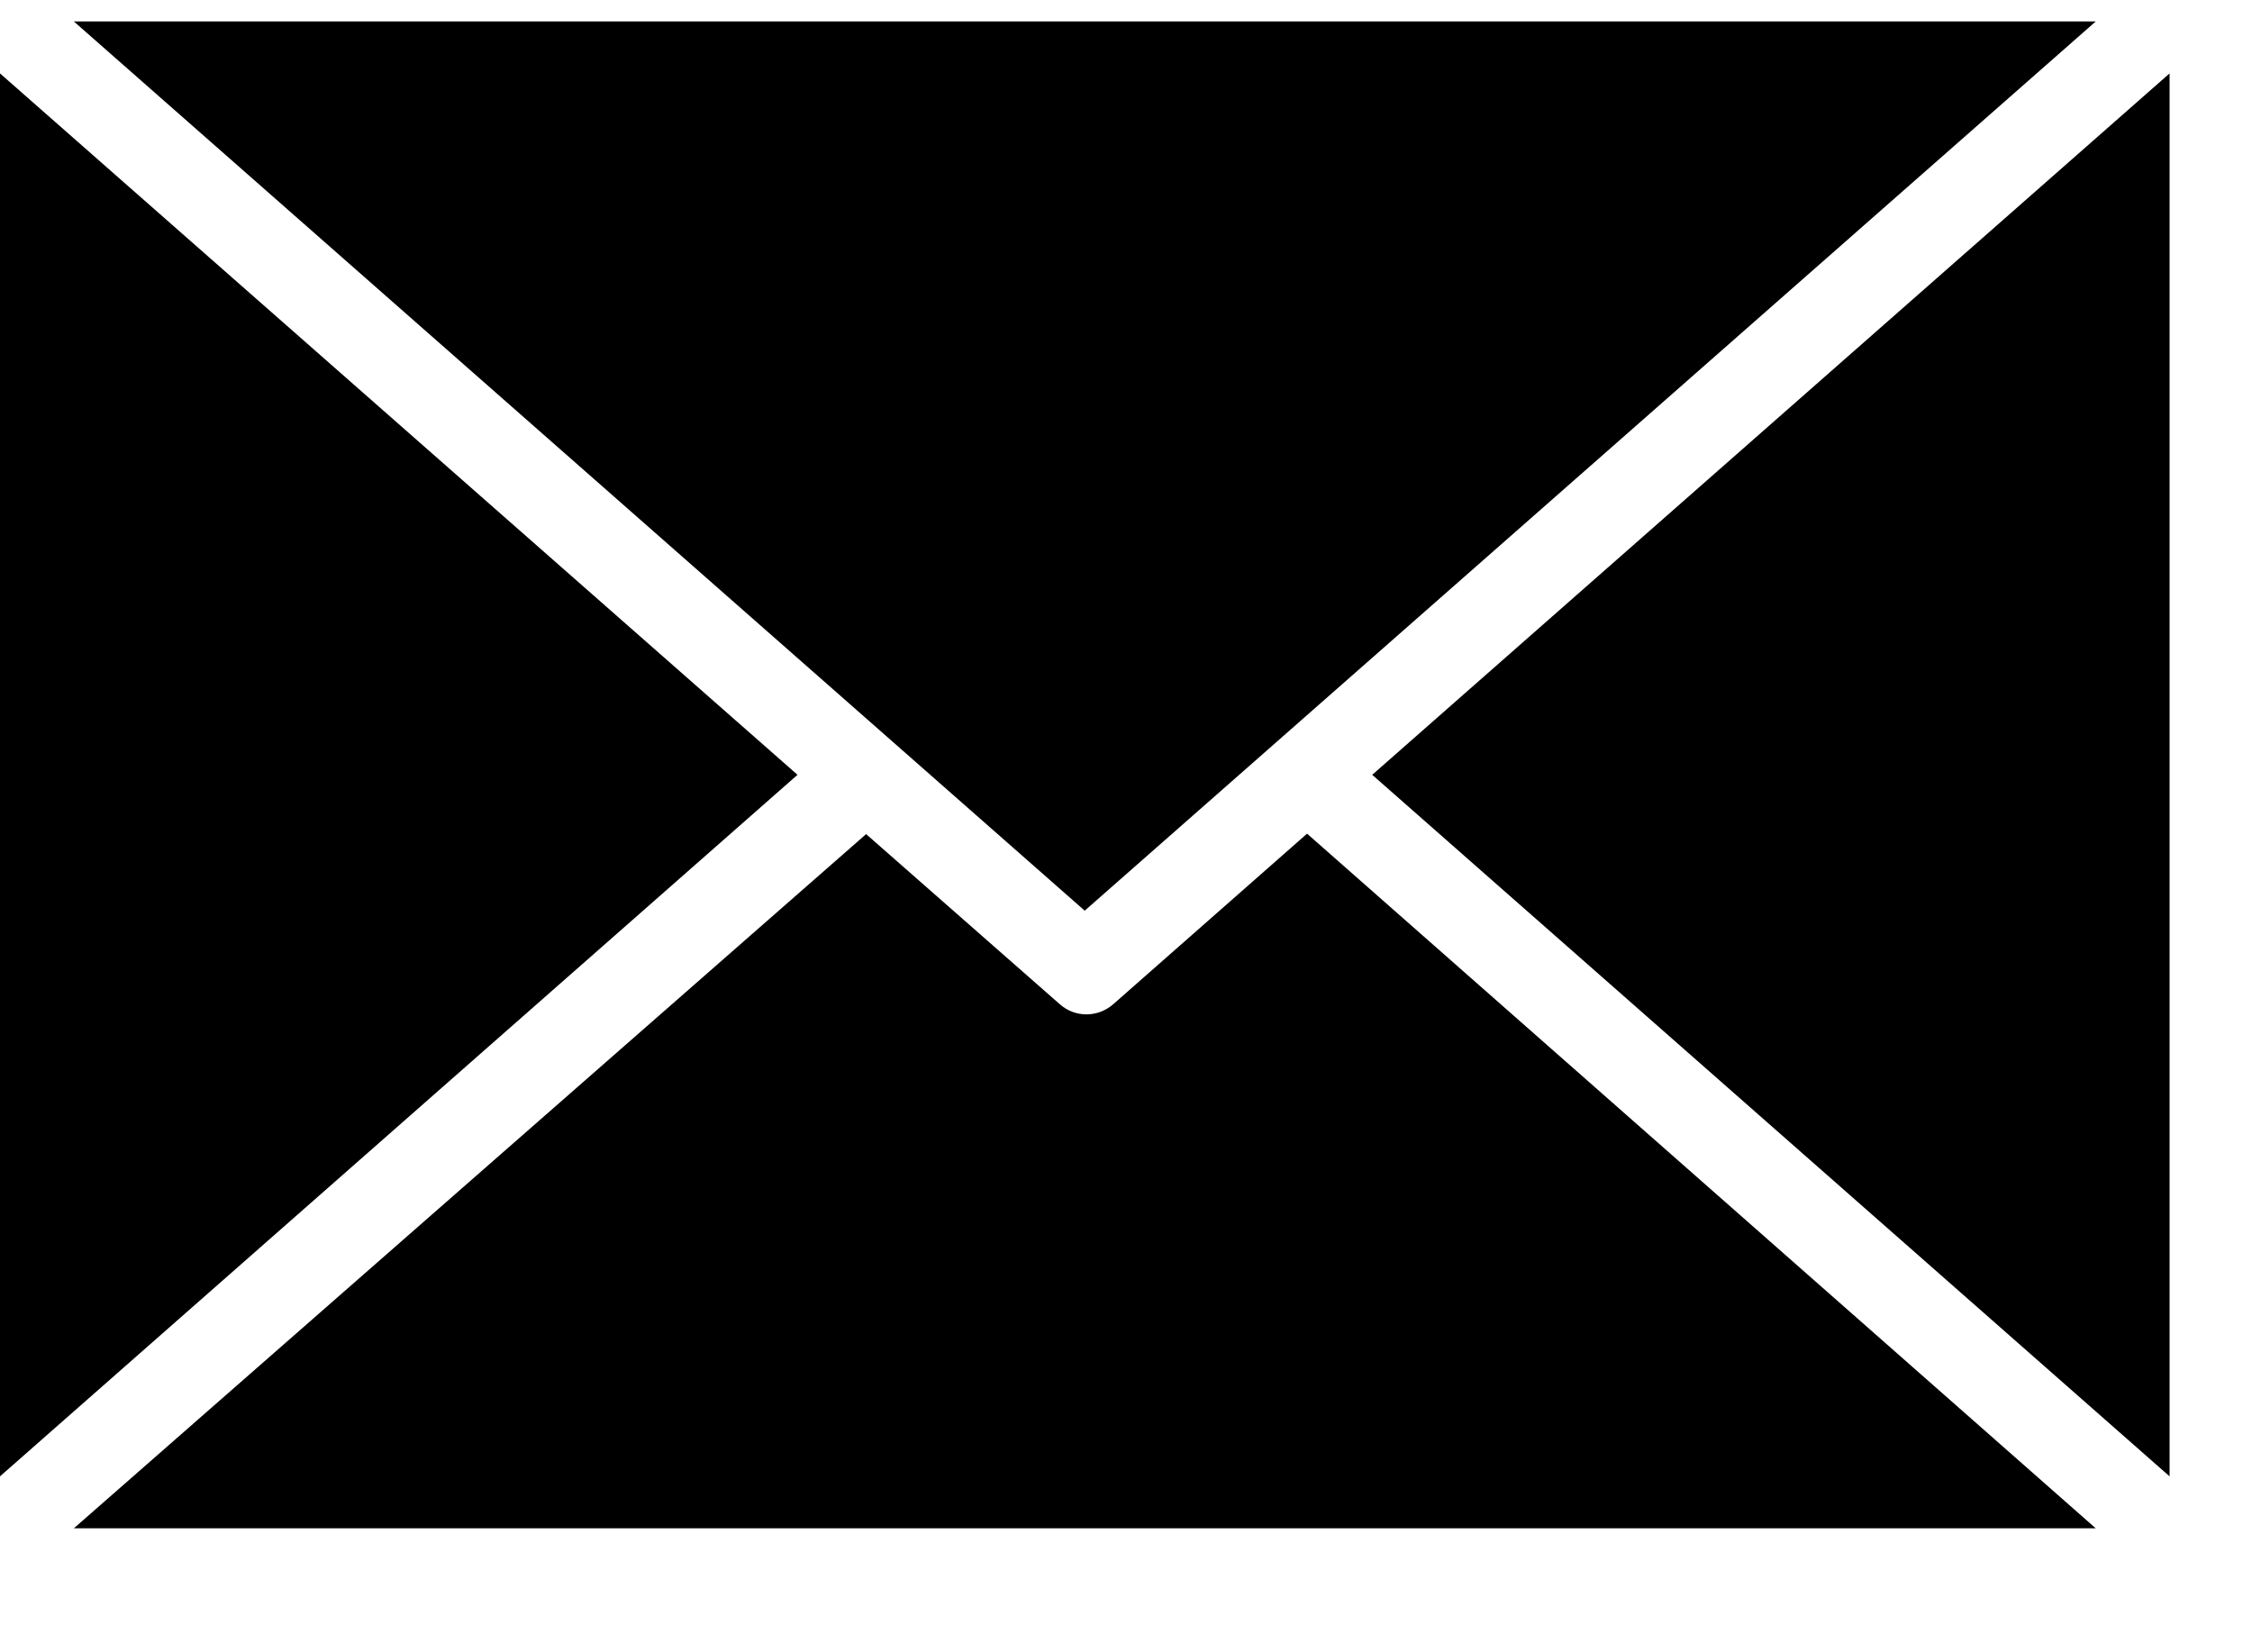
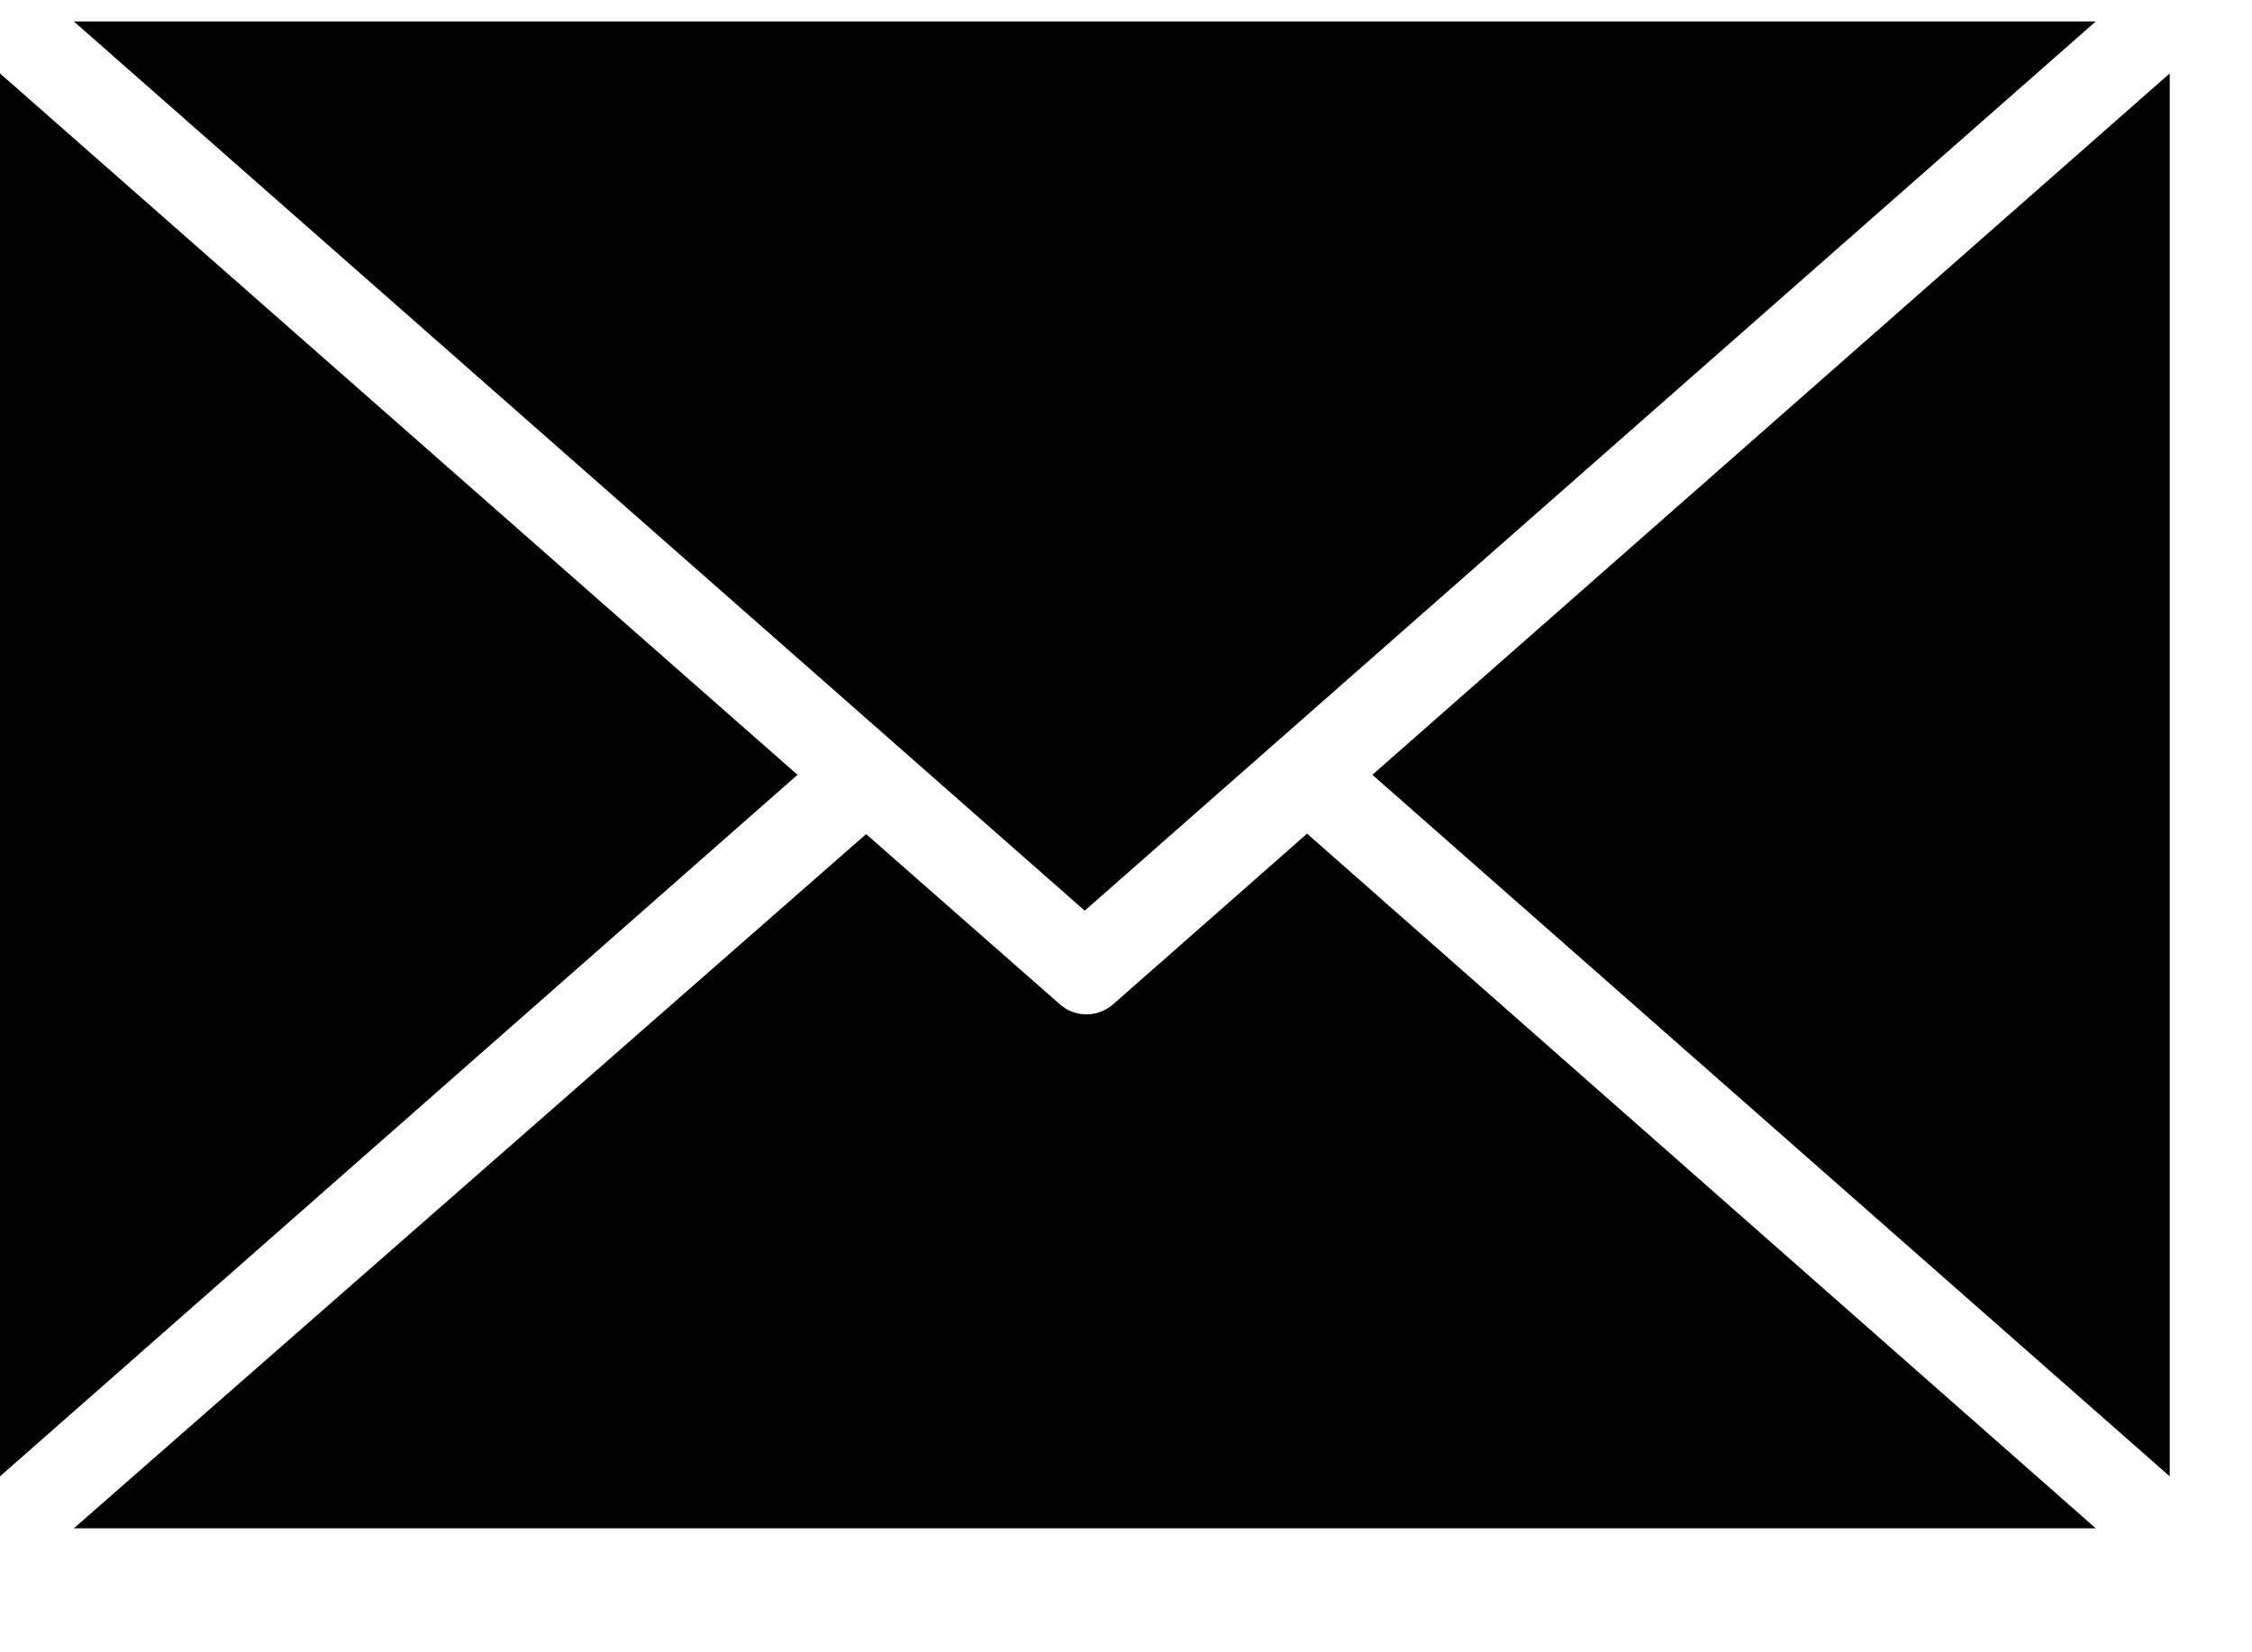
<svg xmlns="http://www.w3.org/2000/svg" width="15" height="11" viewBox="0 0 15 11" fill="none">
  <path d="M8.706 5.553L7.414 6.69C7.311 6.779 7.161 6.779 7.06 6.69L5.769 5.556L0.492 10.18H13.959L8.706 5.553Z" fill="black" />
  <path d="M0 0.489V9.834L5.312 5.161L0 0.489Z" fill="black" />
  <path d="M0.492 0.143L7.225 6.066L13.959 0.143H0.492Z" fill="black" />
-   <path d="M9.14 5.161L14.451 9.834V0.489L9.14 5.161Z" fill="black" />
+   <path d="M9.141 5.161L14.452 9.834V0.489L9.141 5.161Z" fill="black" />
</svg>
